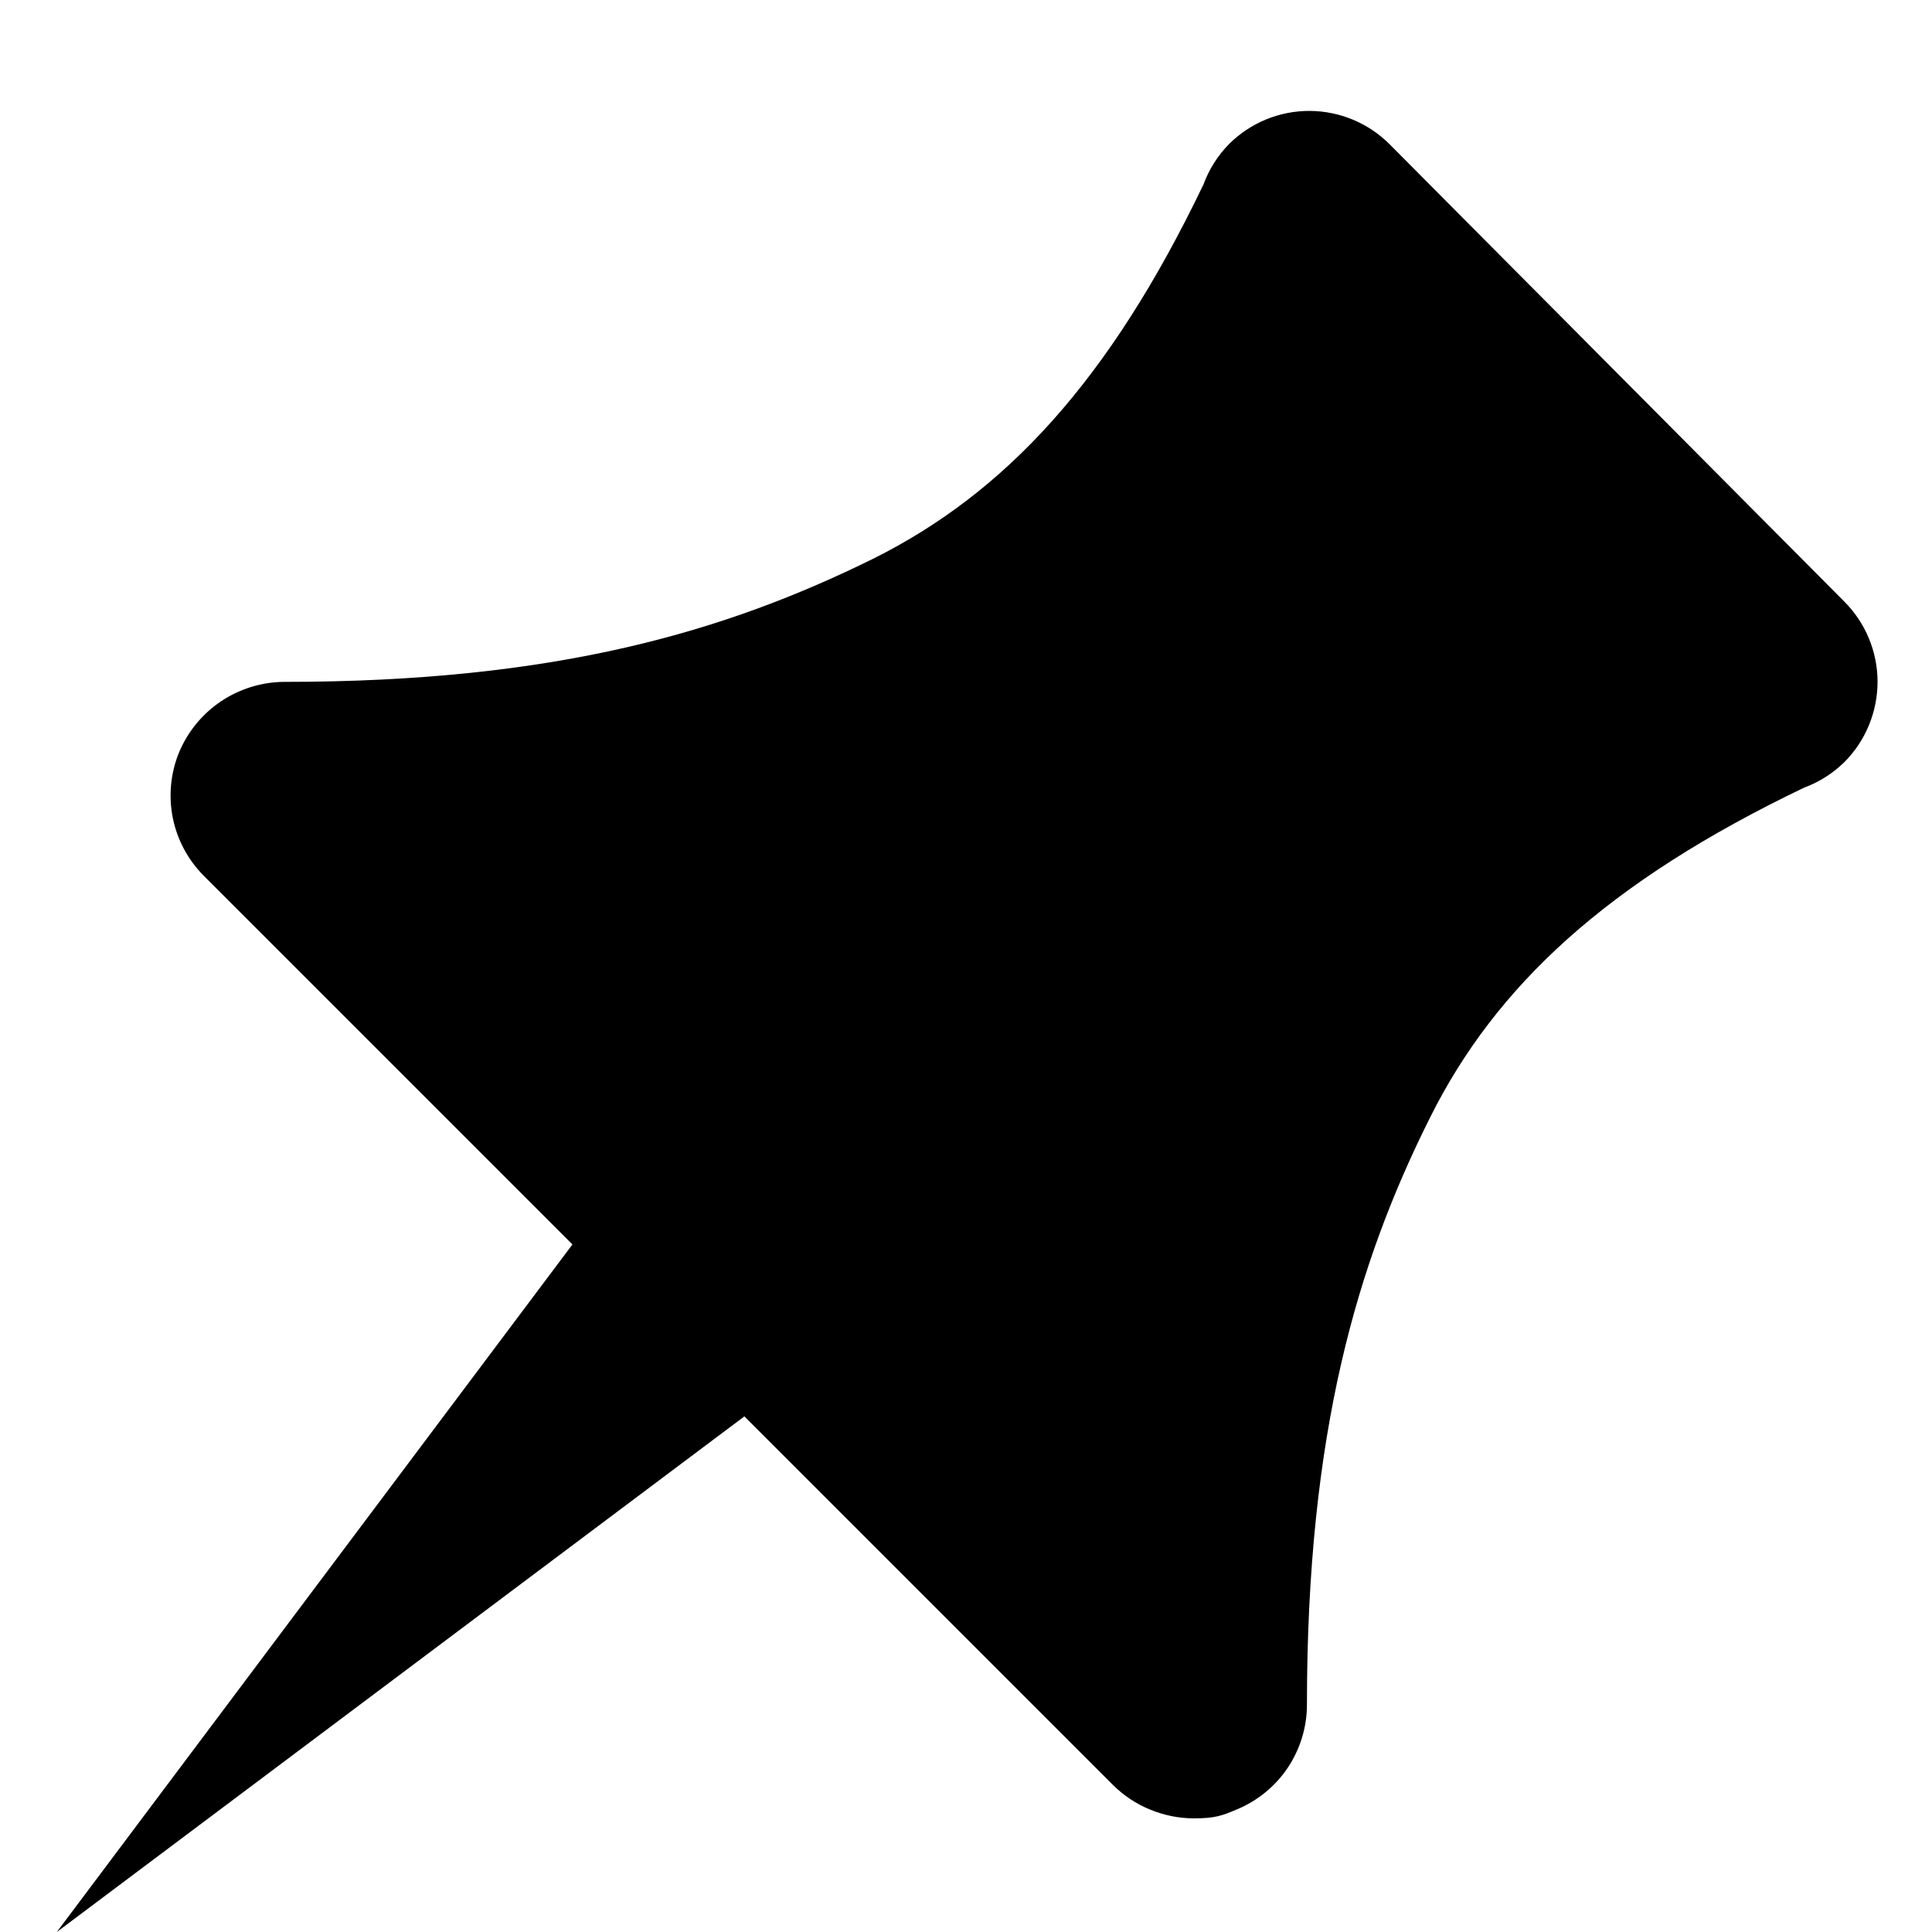
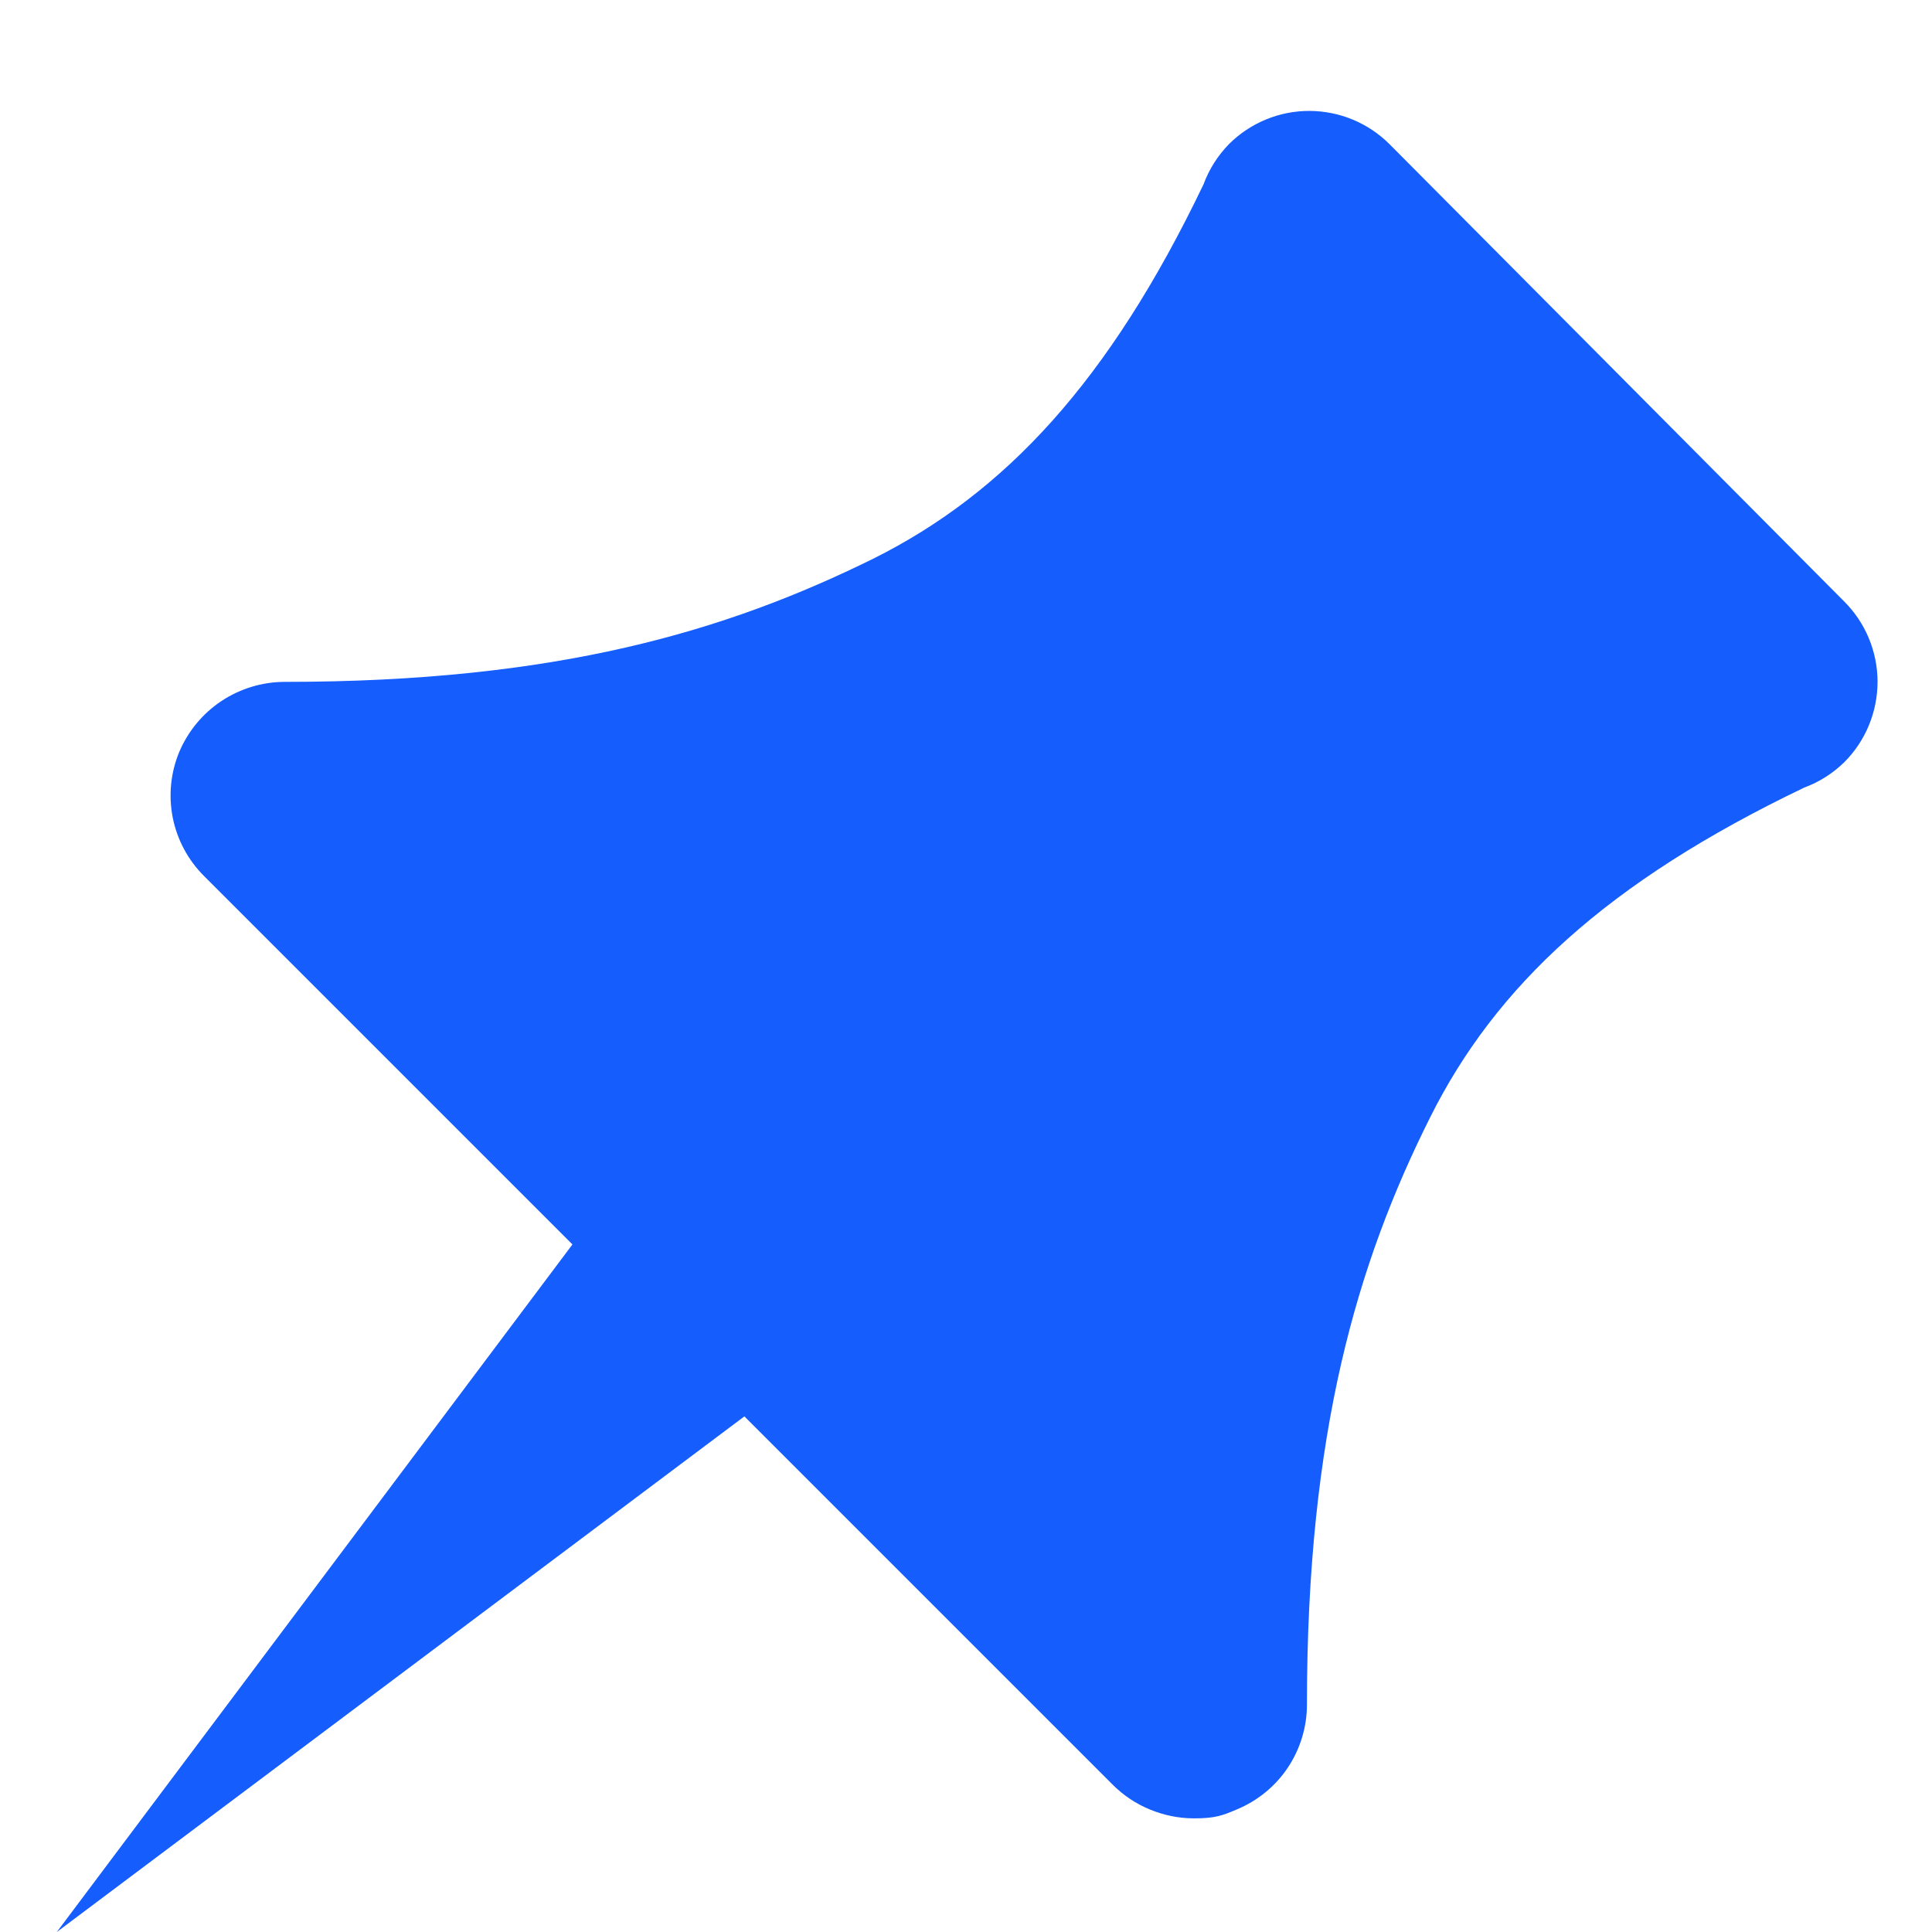
- <svg xmlns="http://www.w3.org/2000/svg" width="17" height="17" viewBox="0 0 17 17" fill="none">
-   <path d="M12.229 1.271C12.042 1.083 11.788 0.977 11.523 0.976C11.258 0.975 11.003 1.08 10.815 1.267C10.716 1.368 10.639 1.489 10.59 1.622C9.758 3.358 8.842 4.337 7.686 4.915C6.389 5.555 4.9 6 2.5 6C2.303 6.001 2.11 6.061 1.946 6.17C1.782 6.28 1.654 6.435 1.577 6.617C1.501 6.8 1.482 7.001 1.52 7.195C1.559 7.389 1.654 7.567 1.794 7.707L5.037 10.95L0.5 17L6.55 12.463L9.792 15.705C9.885 15.798 9.996 15.872 10.118 15.922C10.241 15.973 10.369 15.999 10.5 16C10.697 16.001 10.76 15.973 10.882 15.922C11.065 15.846 11.221 15.719 11.331 15.555C11.441 15.39 11.5 15.197 11.5 15C11.5 12.6 11.944 11.111 12.583 9.834C13.16 8.678 14.139 7.762 15.876 6.93C16.009 6.881 16.129 6.804 16.23 6.705C16.417 6.517 16.521 6.262 16.521 5.997C16.52 5.732 16.414 5.478 16.226 5.291L12.229 1.271Z" fill="black" />
+ <svg xmlns="http://www.w3.org/2000/svg" width="17" height="17" viewBox="0 0 17 17" fill="#155DFC">
+   <path d="M12.229 1.271C12.042 1.083 11.788 0.977 11.523 0.976C11.258 0.975 11.003 1.08 10.815 1.267C10.716 1.368 10.639 1.489 10.59 1.622C9.758 3.358 8.842 4.337 7.686 4.915C6.389 5.555 4.9 6 2.5 6C2.303 6.001 2.11 6.061 1.946 6.17C1.782 6.28 1.654 6.435 1.577 6.617C1.501 6.8 1.482 7.001 1.52 7.195C1.559 7.389 1.654 7.567 1.794 7.707L5.037 10.95L0.5 17L6.55 12.463L9.792 15.705C9.885 15.798 9.996 15.872 10.118 15.922C10.241 15.973 10.369 15.999 10.5 16C10.697 16.001 10.76 15.973 10.882 15.922C11.065 15.846 11.221 15.719 11.331 15.555C11.441 15.39 11.5 15.197 11.5 15C11.5 12.6 11.944 11.111 12.583 9.834C13.16 8.678 14.139 7.762 15.876 6.93C16.009 6.881 16.129 6.804 16.23 6.705C16.417 6.517 16.521 6.262 16.521 5.997C16.52 5.732 16.414 5.478 16.226 5.291L12.229 1.271Z" fill="#155DFC" />
</svg>
